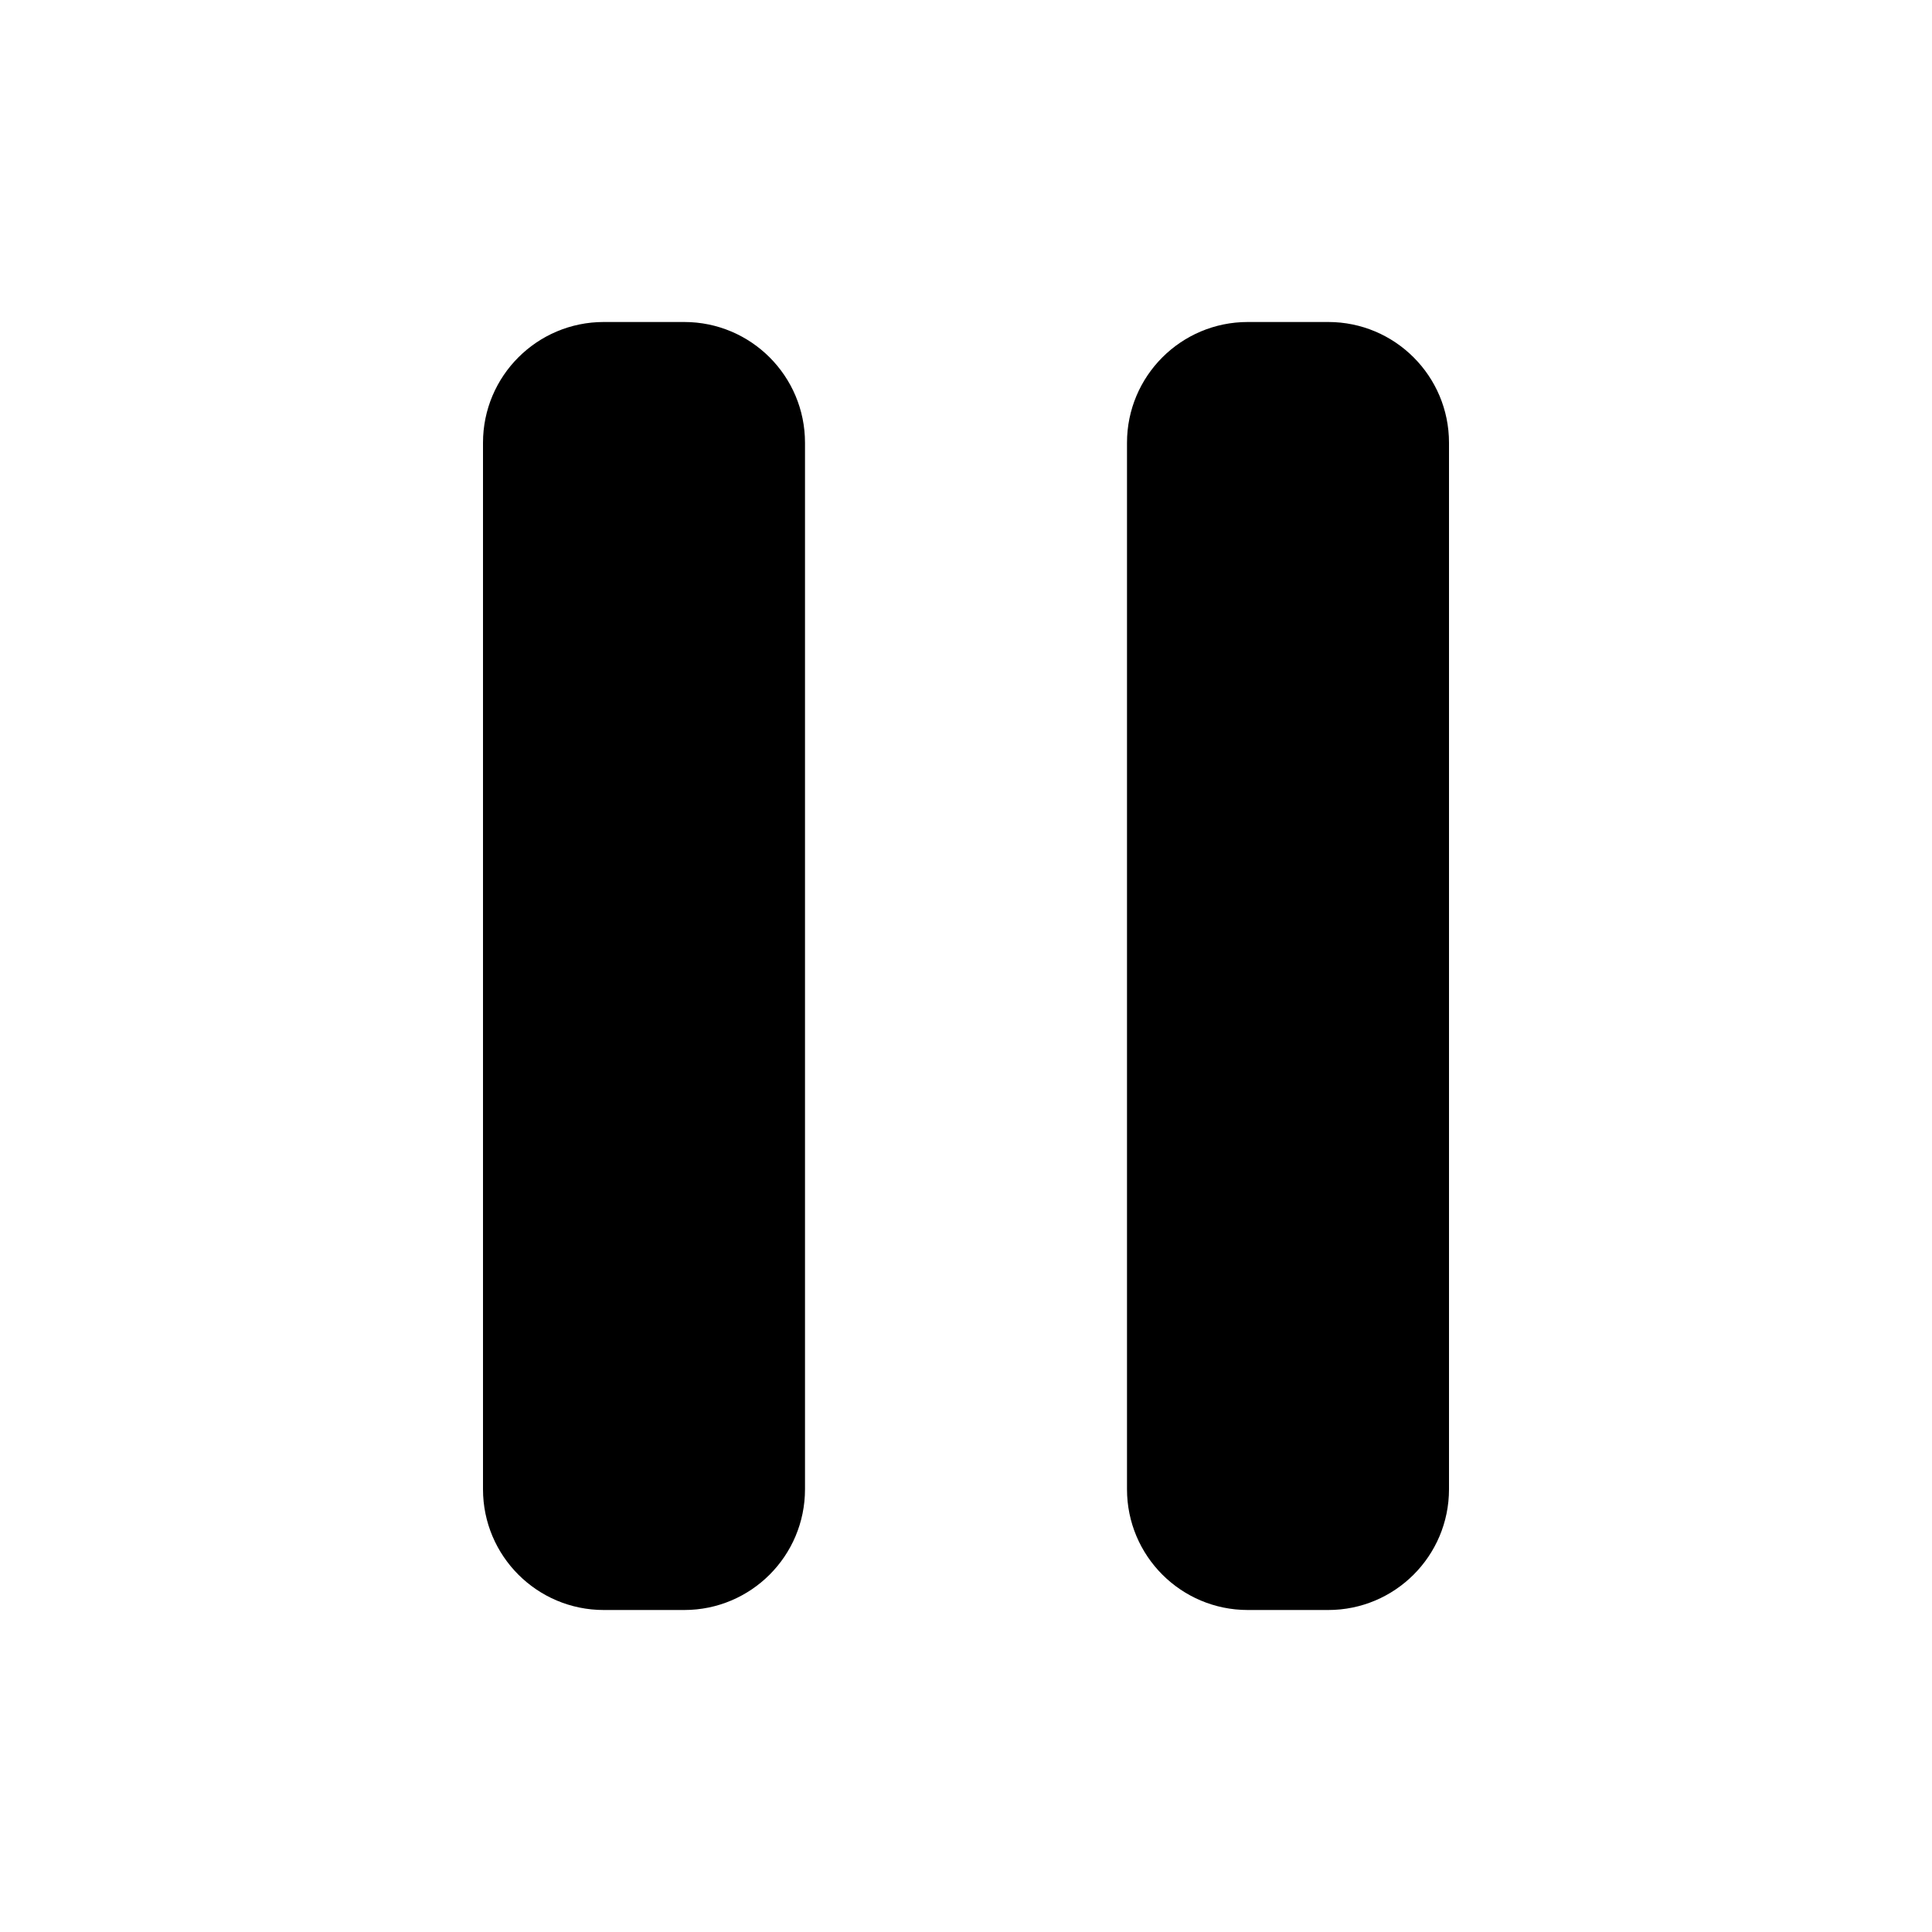
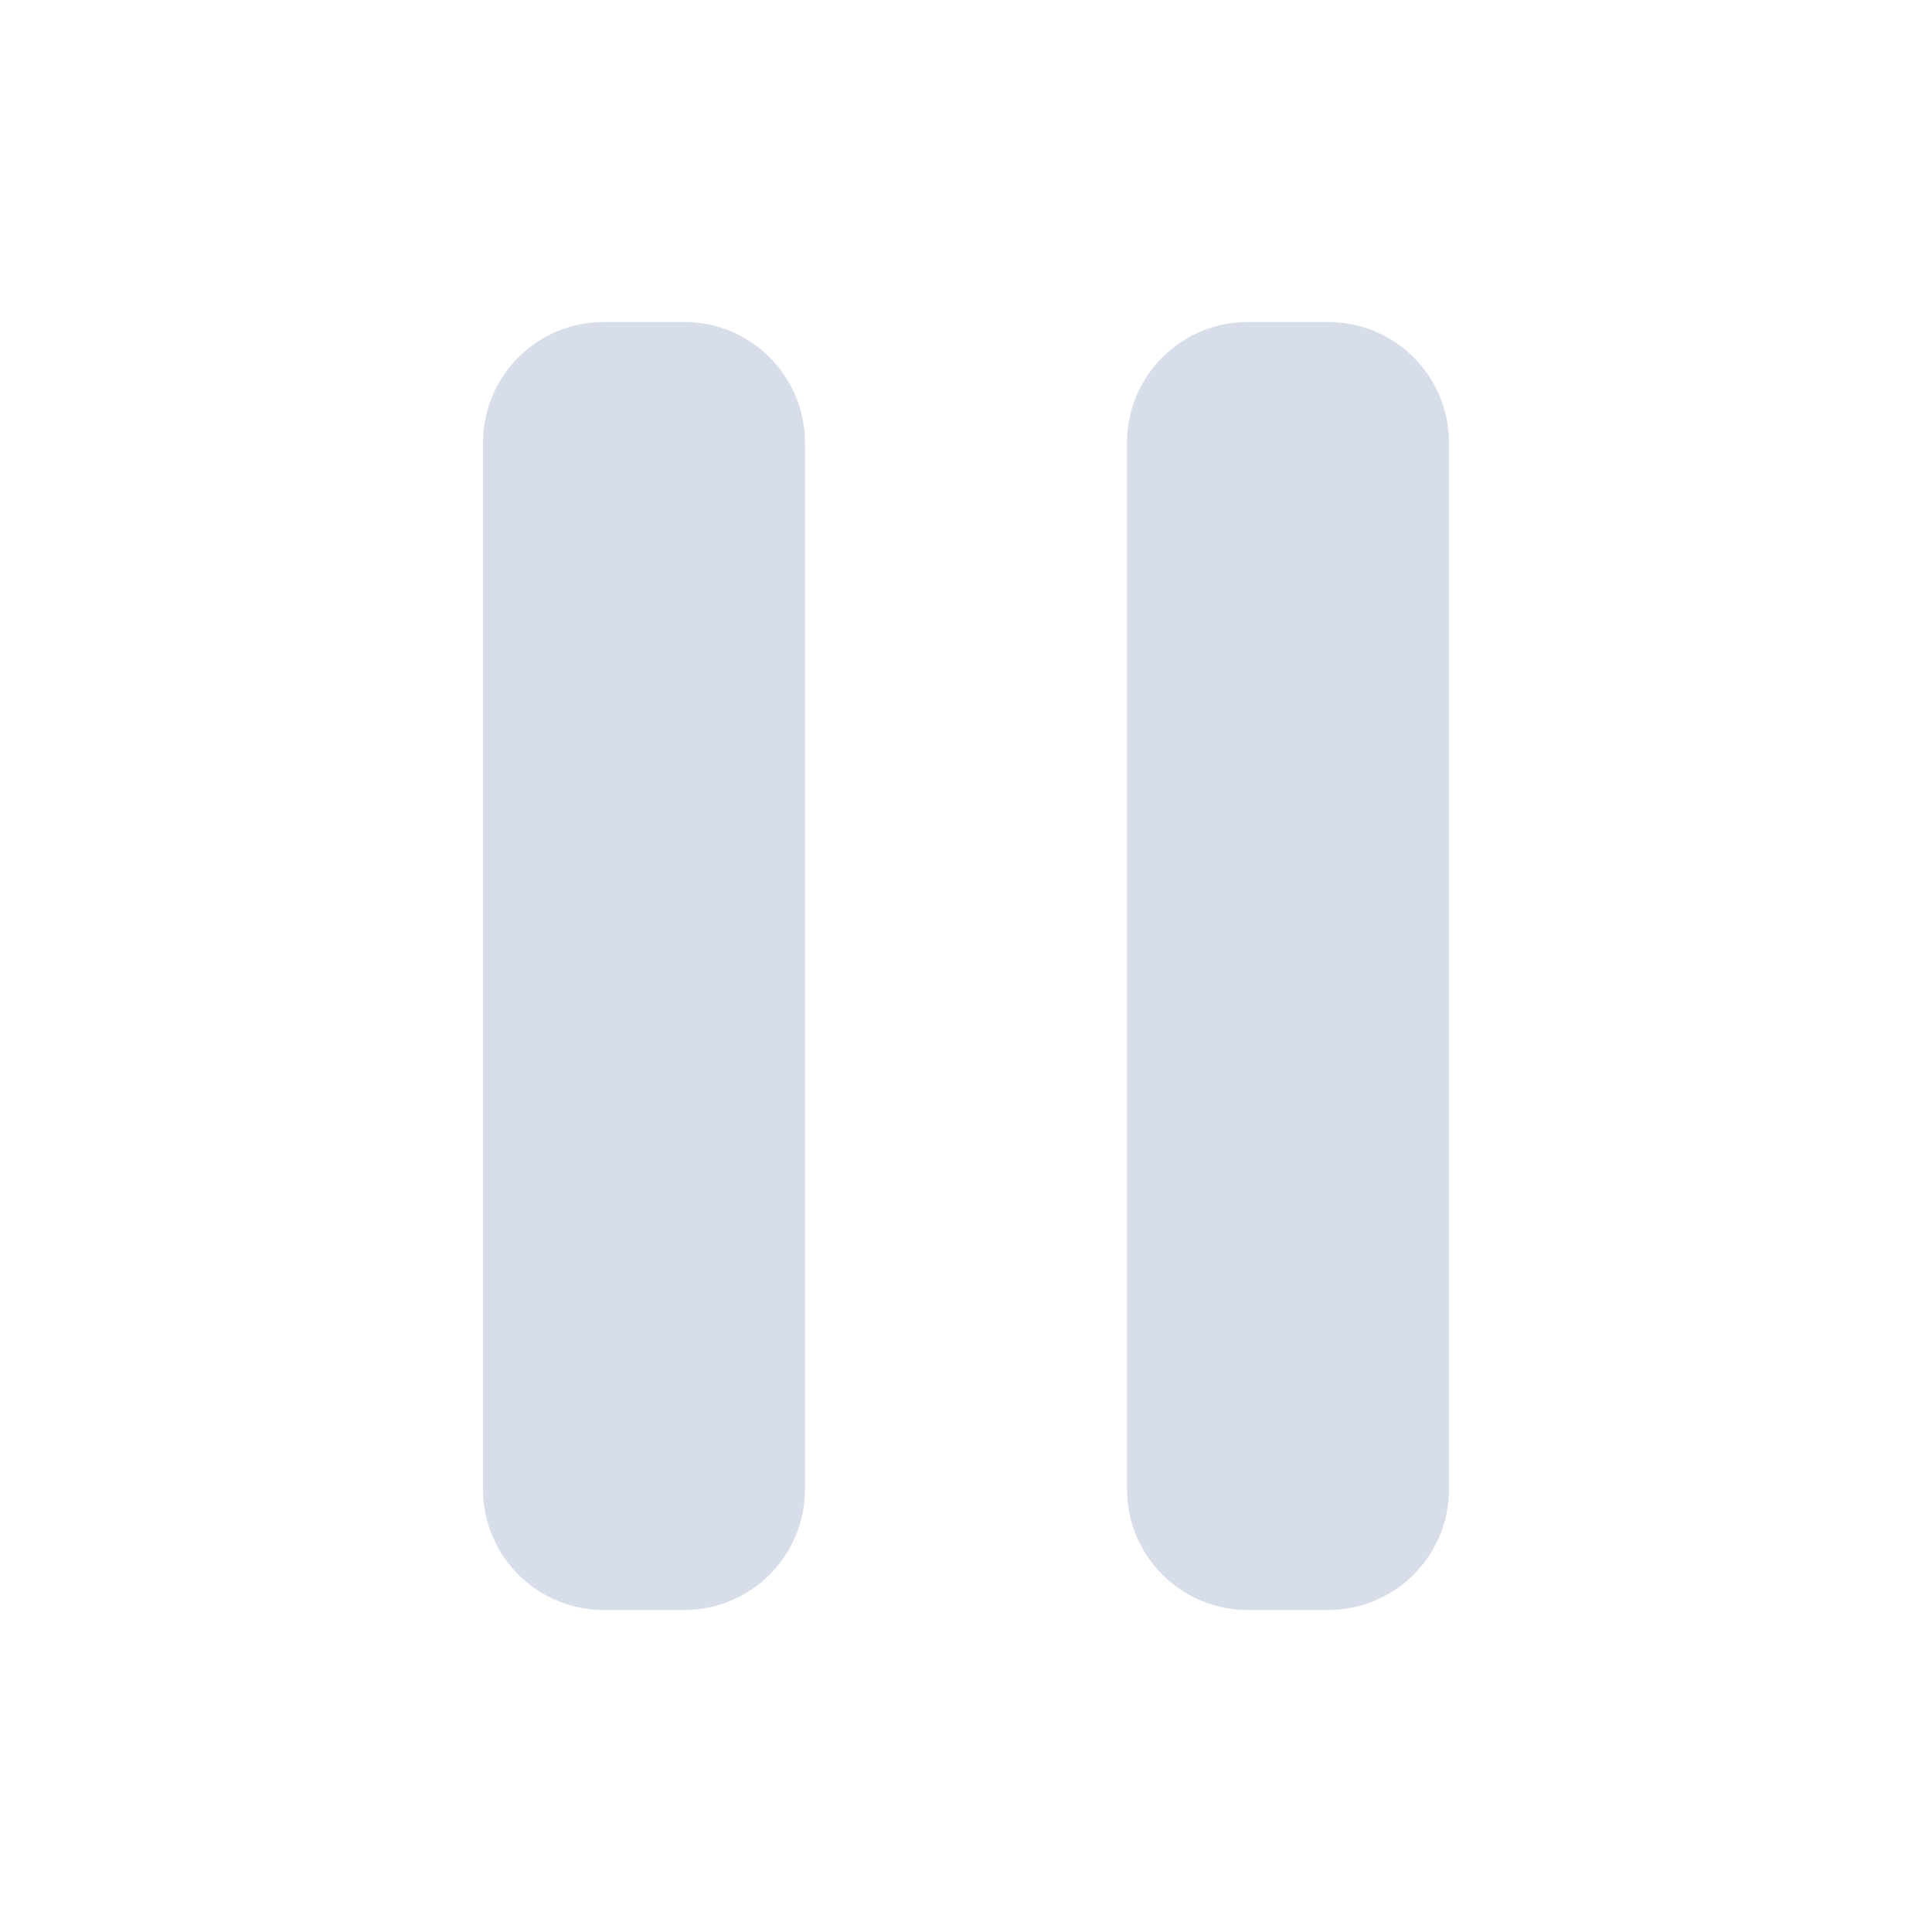
- <svg xmlns="http://www.w3.org/2000/svg" width="24" height="24" viewBox="0 0 24 24" fill="currentColor" stroke="none">
+ <svg xmlns="http://www.w3.org/2000/svg" width="24" height="24" viewBox="0 0 24 24" fill="#D8DEE9" stroke="none">
  <rect x="6" y="4" width="4" height="16" rx="1.5" />
  <rect x="14" y="4" width="4" height="16" rx="1.5" />
</svg>
